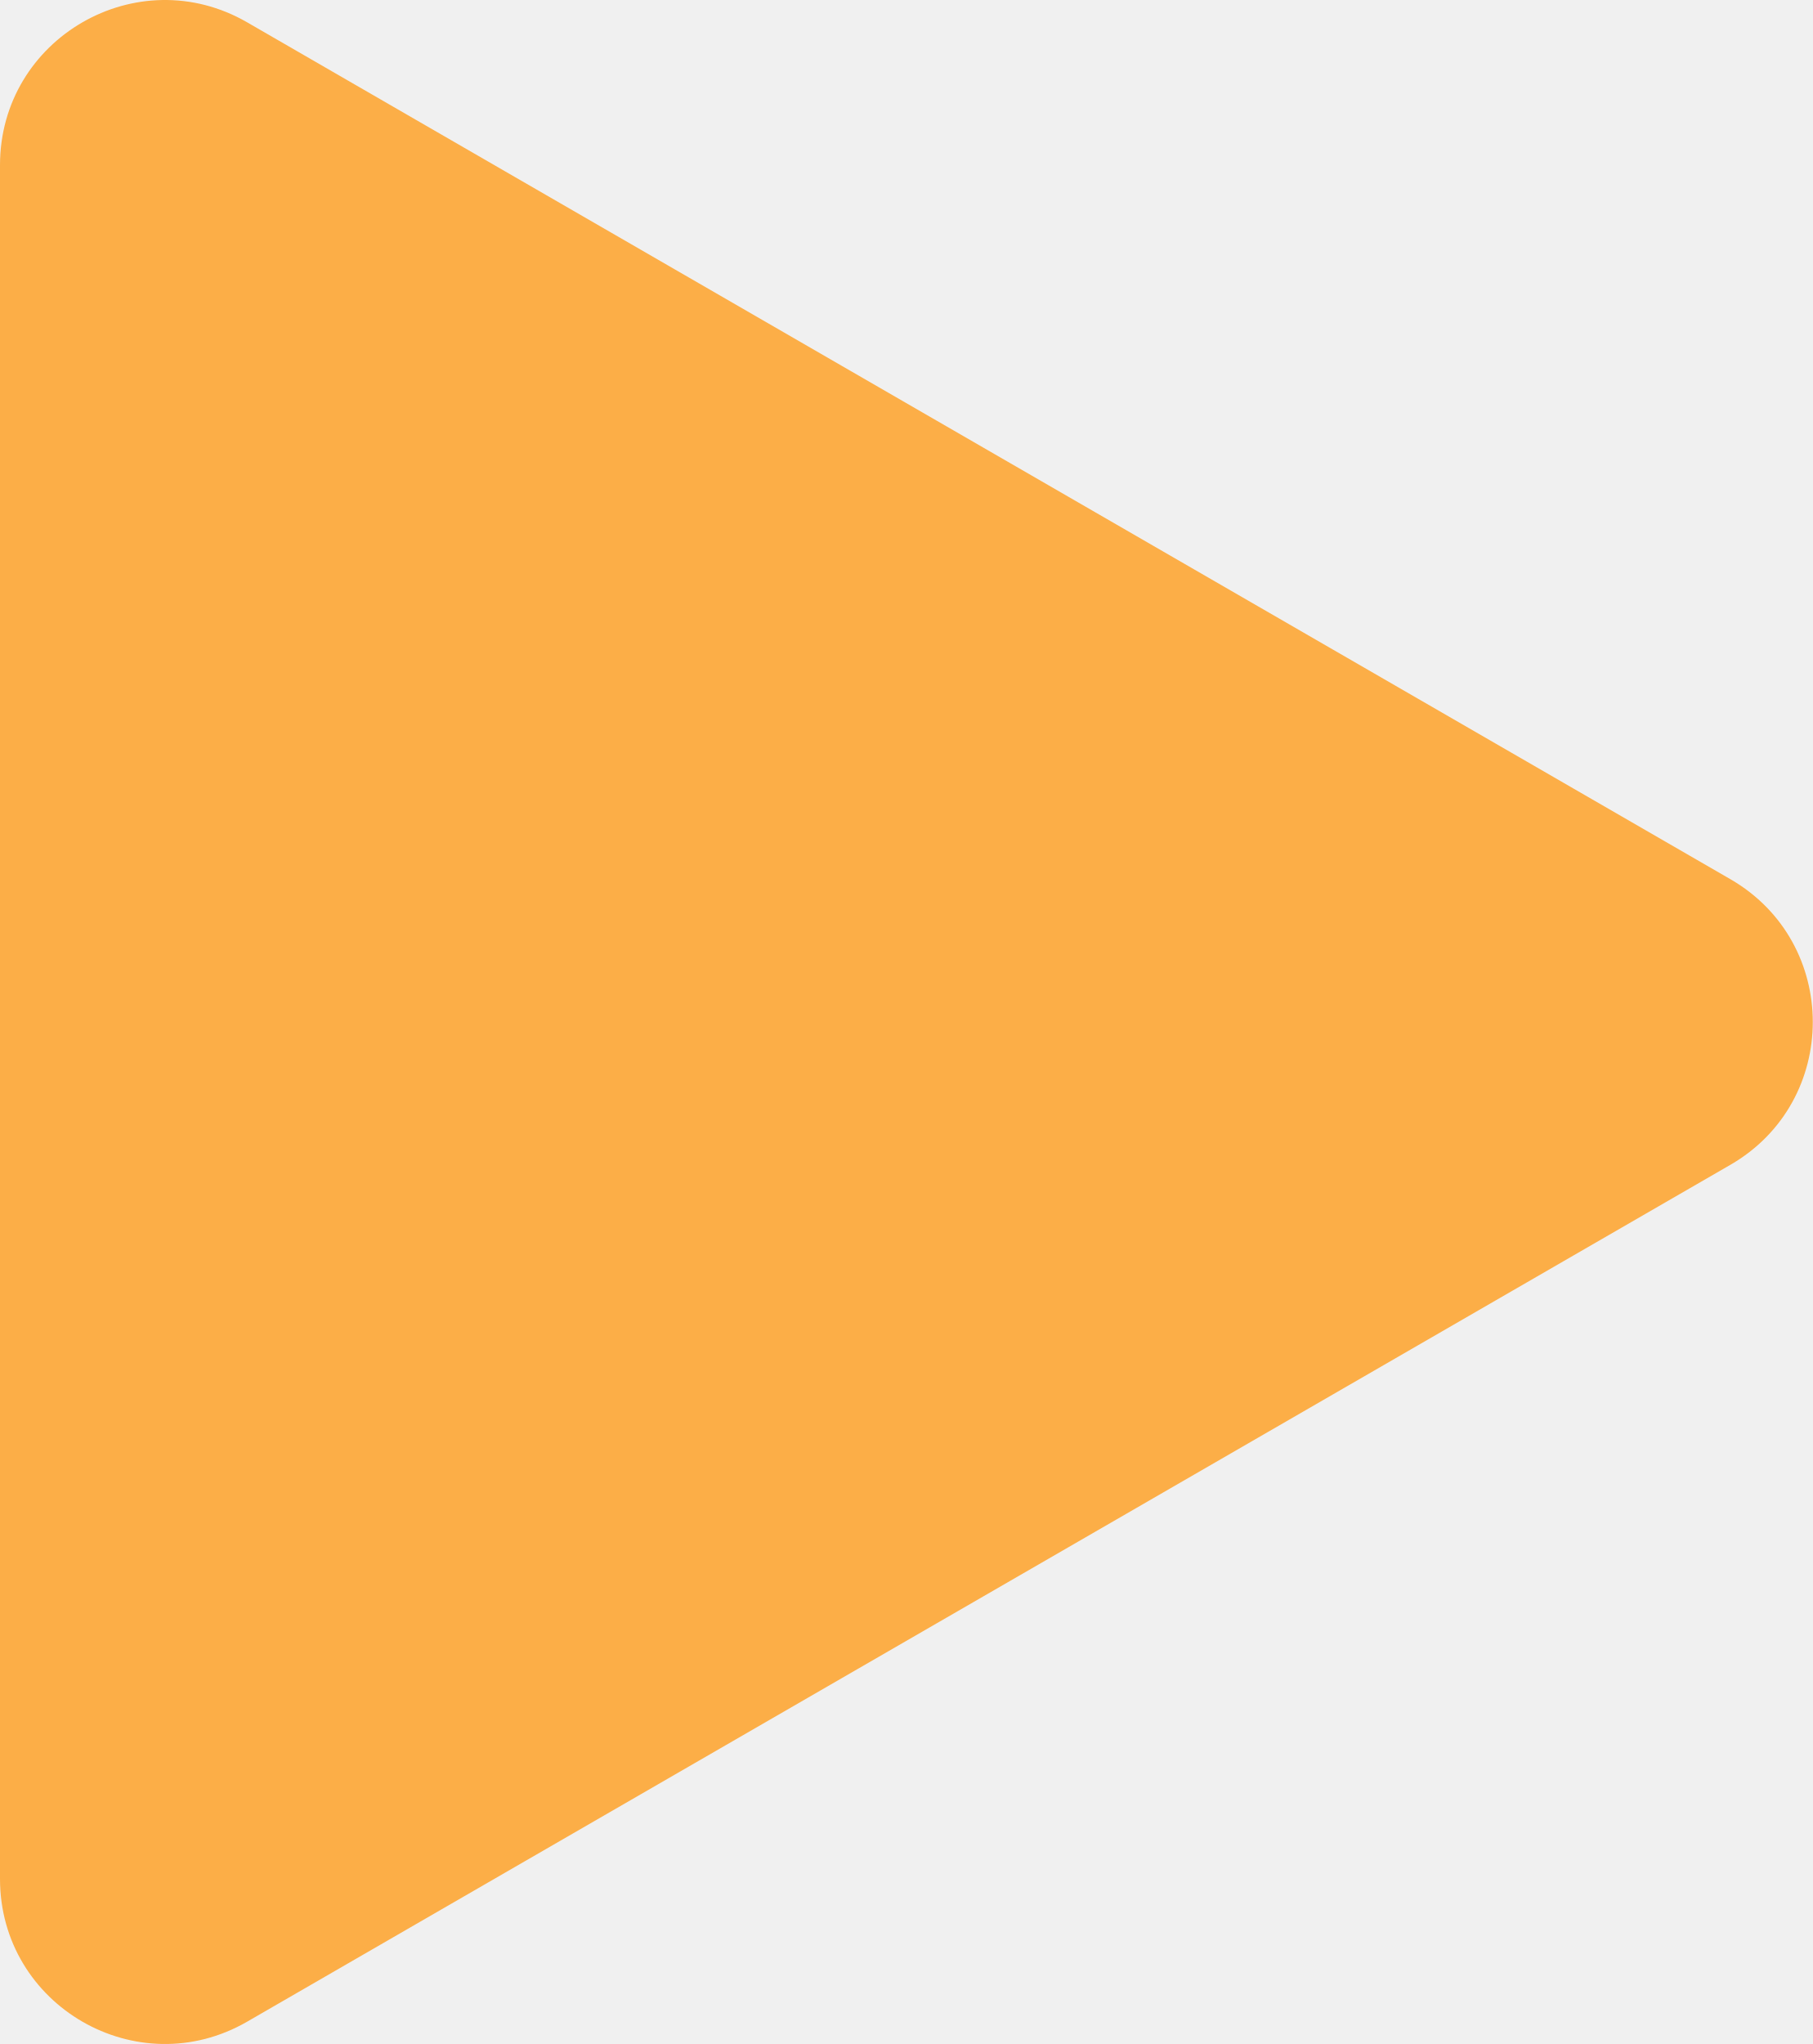
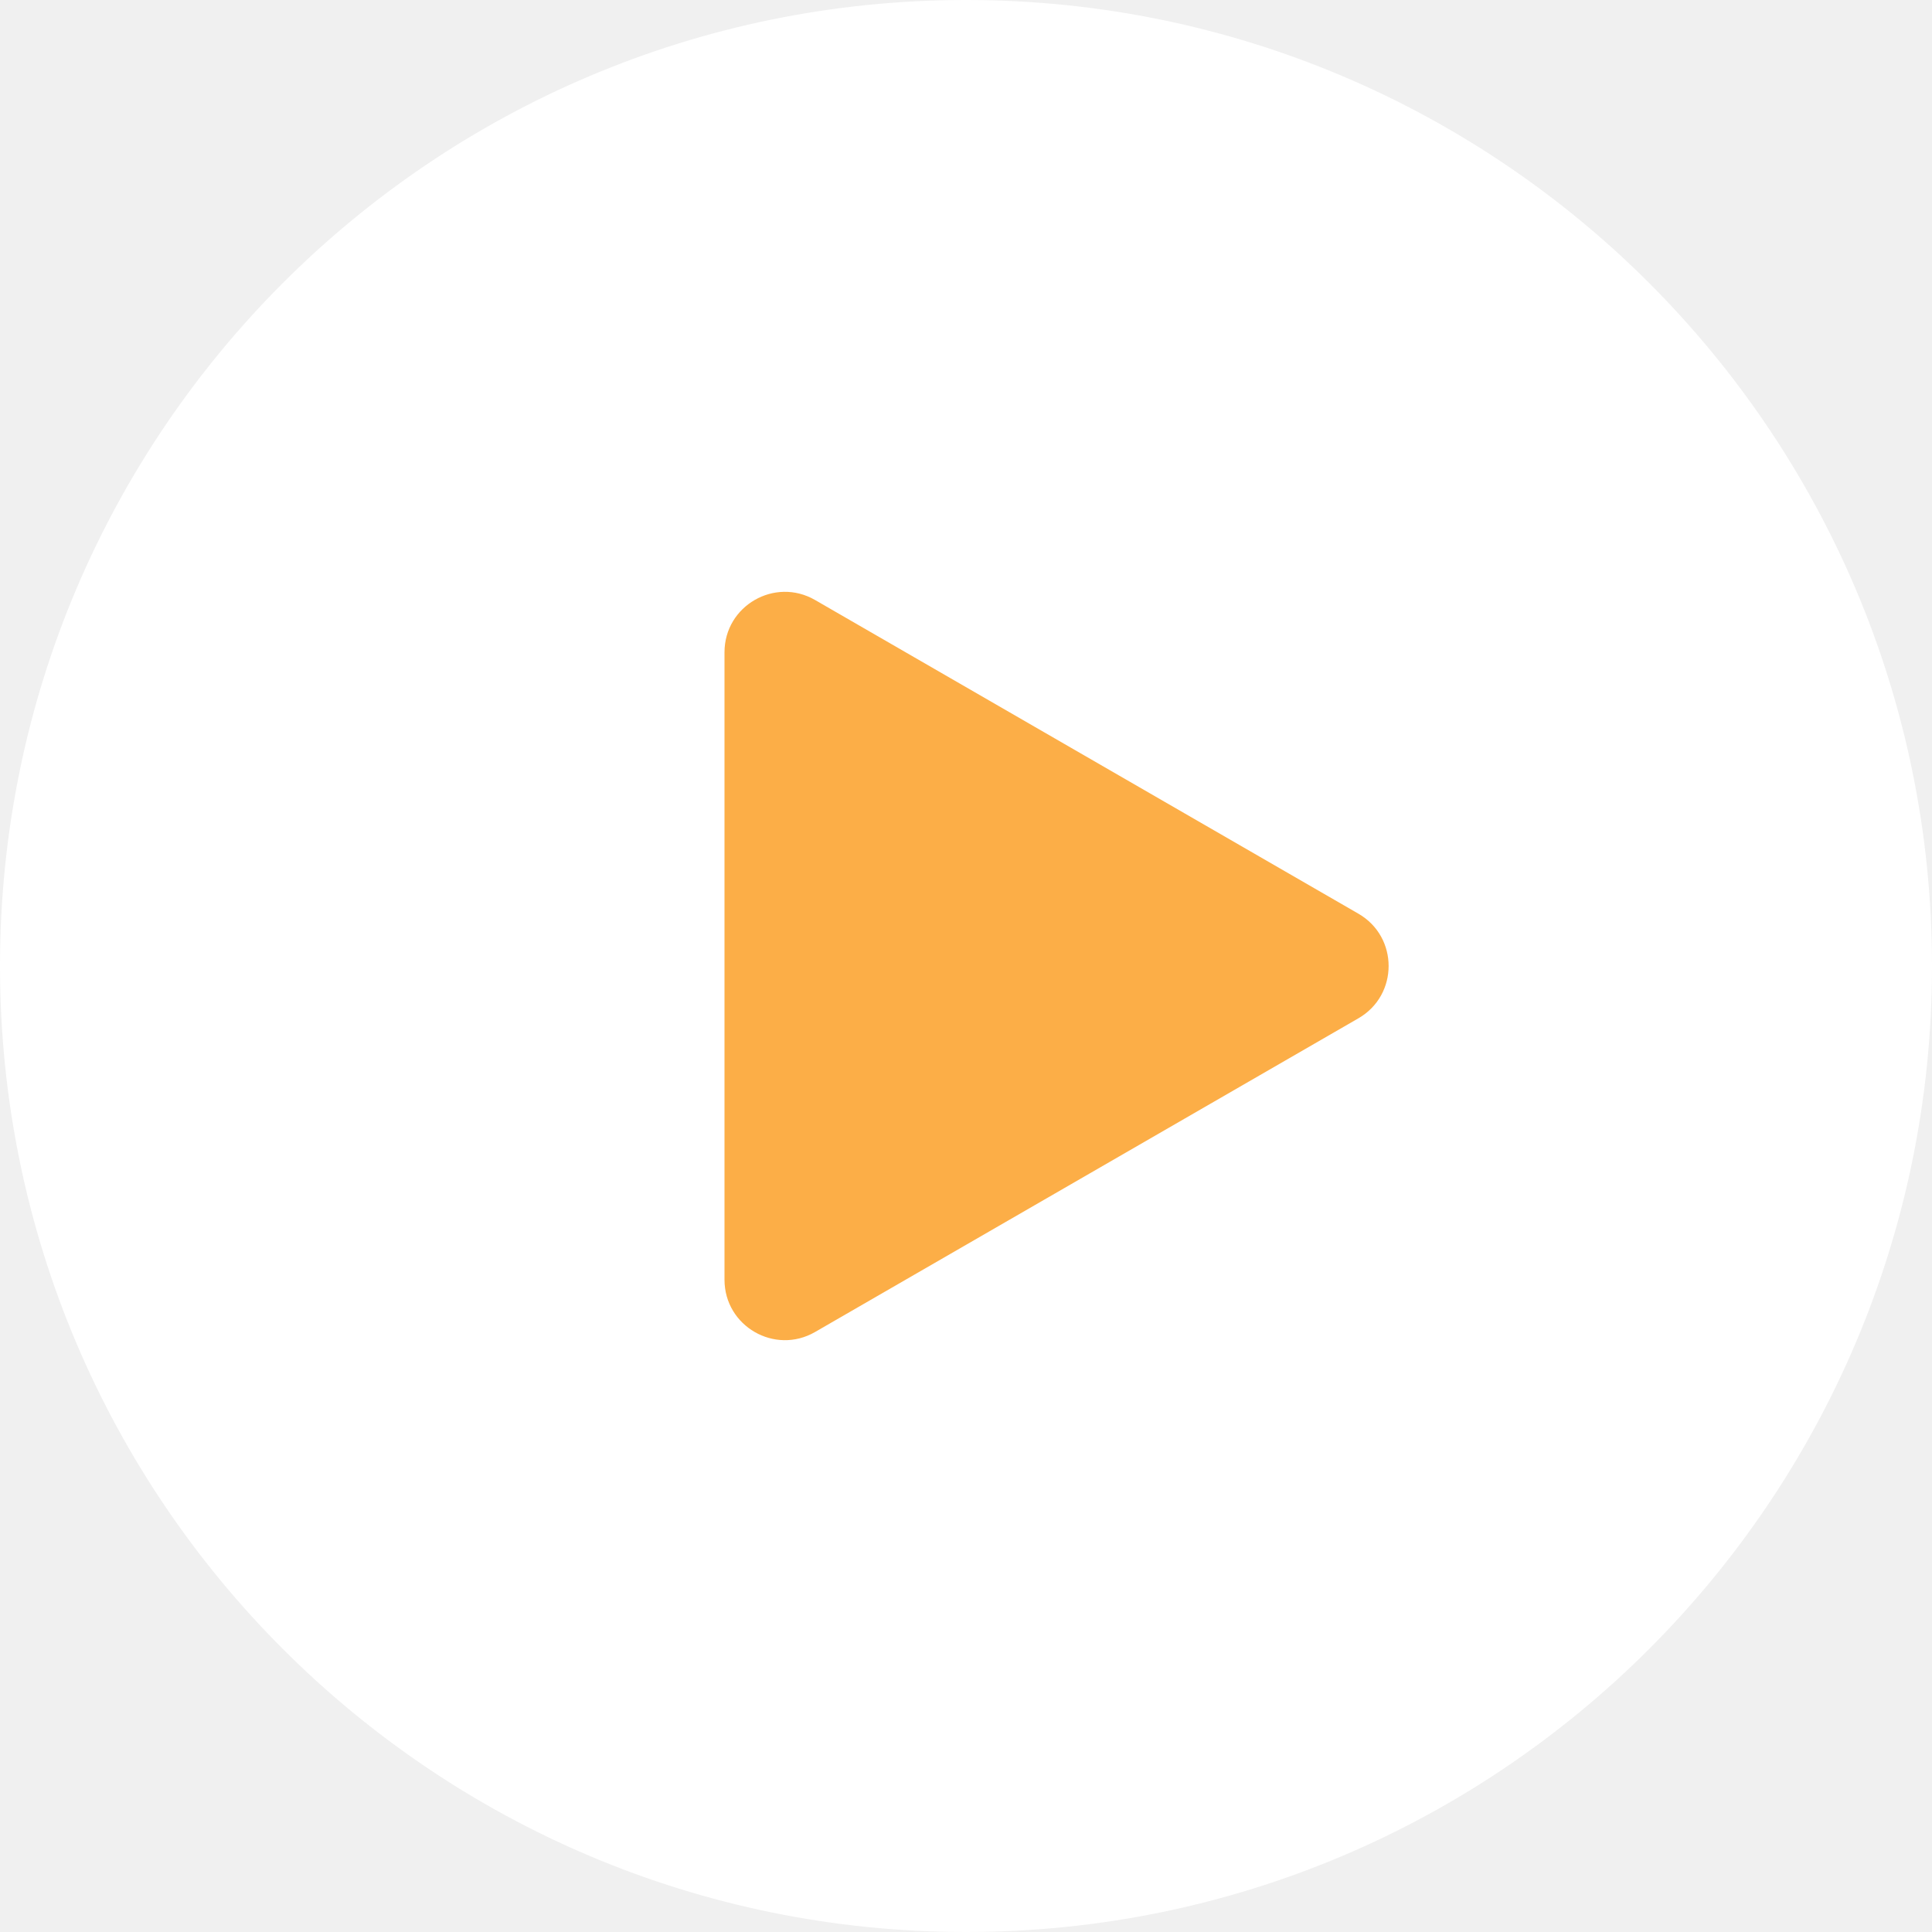
- <svg xmlns="http://www.w3.org/2000/svg" width="55" height="62" viewBox="0 0 55 62" fill="none">
-   <g clip-path="url(#clip0_8063_1554)">
-     <path d="M52.5 26.668C55.833 28.593 55.833 33.407 52.5 35.332L7.5 61.322C4.167 63.248 -1.6825e-07 60.841 0 56.991L2.27131e-06 5.009C2.43956e-06 1.159 4.167 -1.248 7.5 0.678L52.5 26.668Z" fill="#FCAE47" />
-   </g>
-   <defs>
-     <clipPath id="clip0_8063_1554">
-       <rect width="55" height="62" fill="white" />
-     </clipPath>
-   </defs>
+ <svg xmlns="http://www.w3.org/2000/svg" width="160" height="160" viewBox="0 0 160 160" fill="none">
+   <rect width="160" height="160" rx="80" fill="white" />
+   <path d="M112.5 75.67C115.833 77.594 115.833 82.406 112.5 84.33L67.5 110.311C64.167 112.235 60 109.83 60 105.981L60 54.019C60 50.17 64.167 47.765 67.5 49.689L112.5 75.67Z" fill="#FCAE47" />
</svg>
